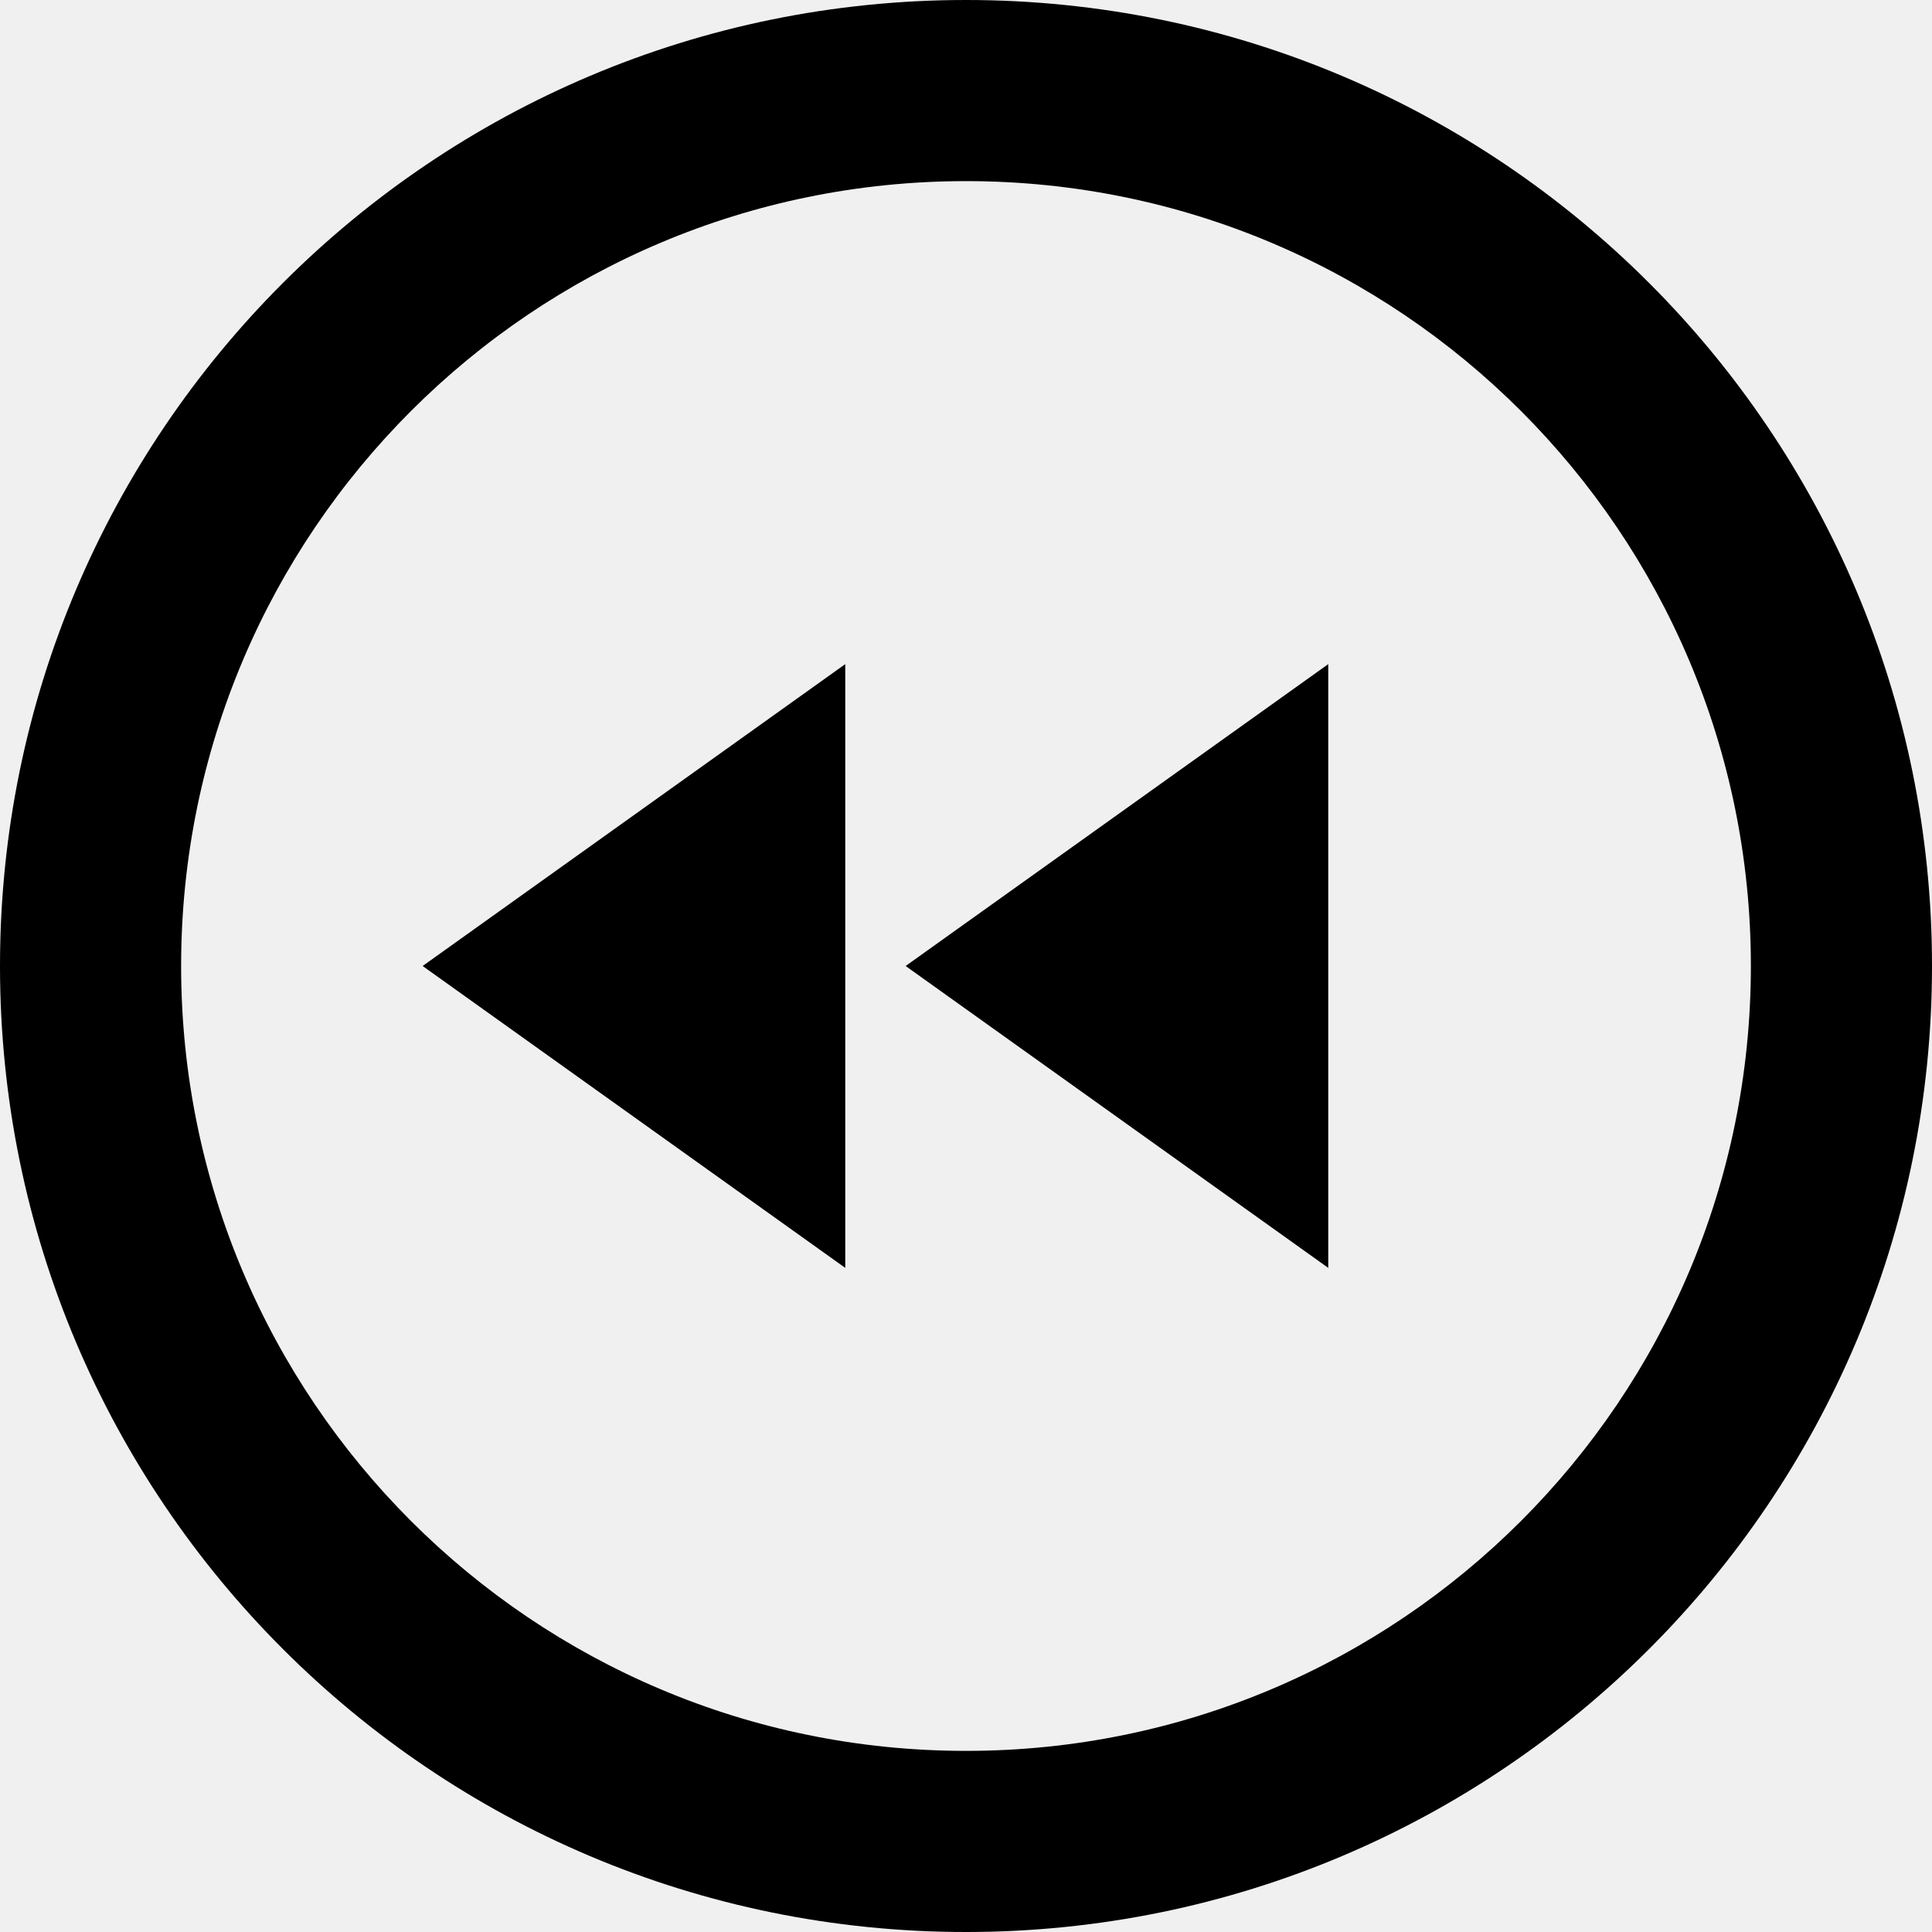
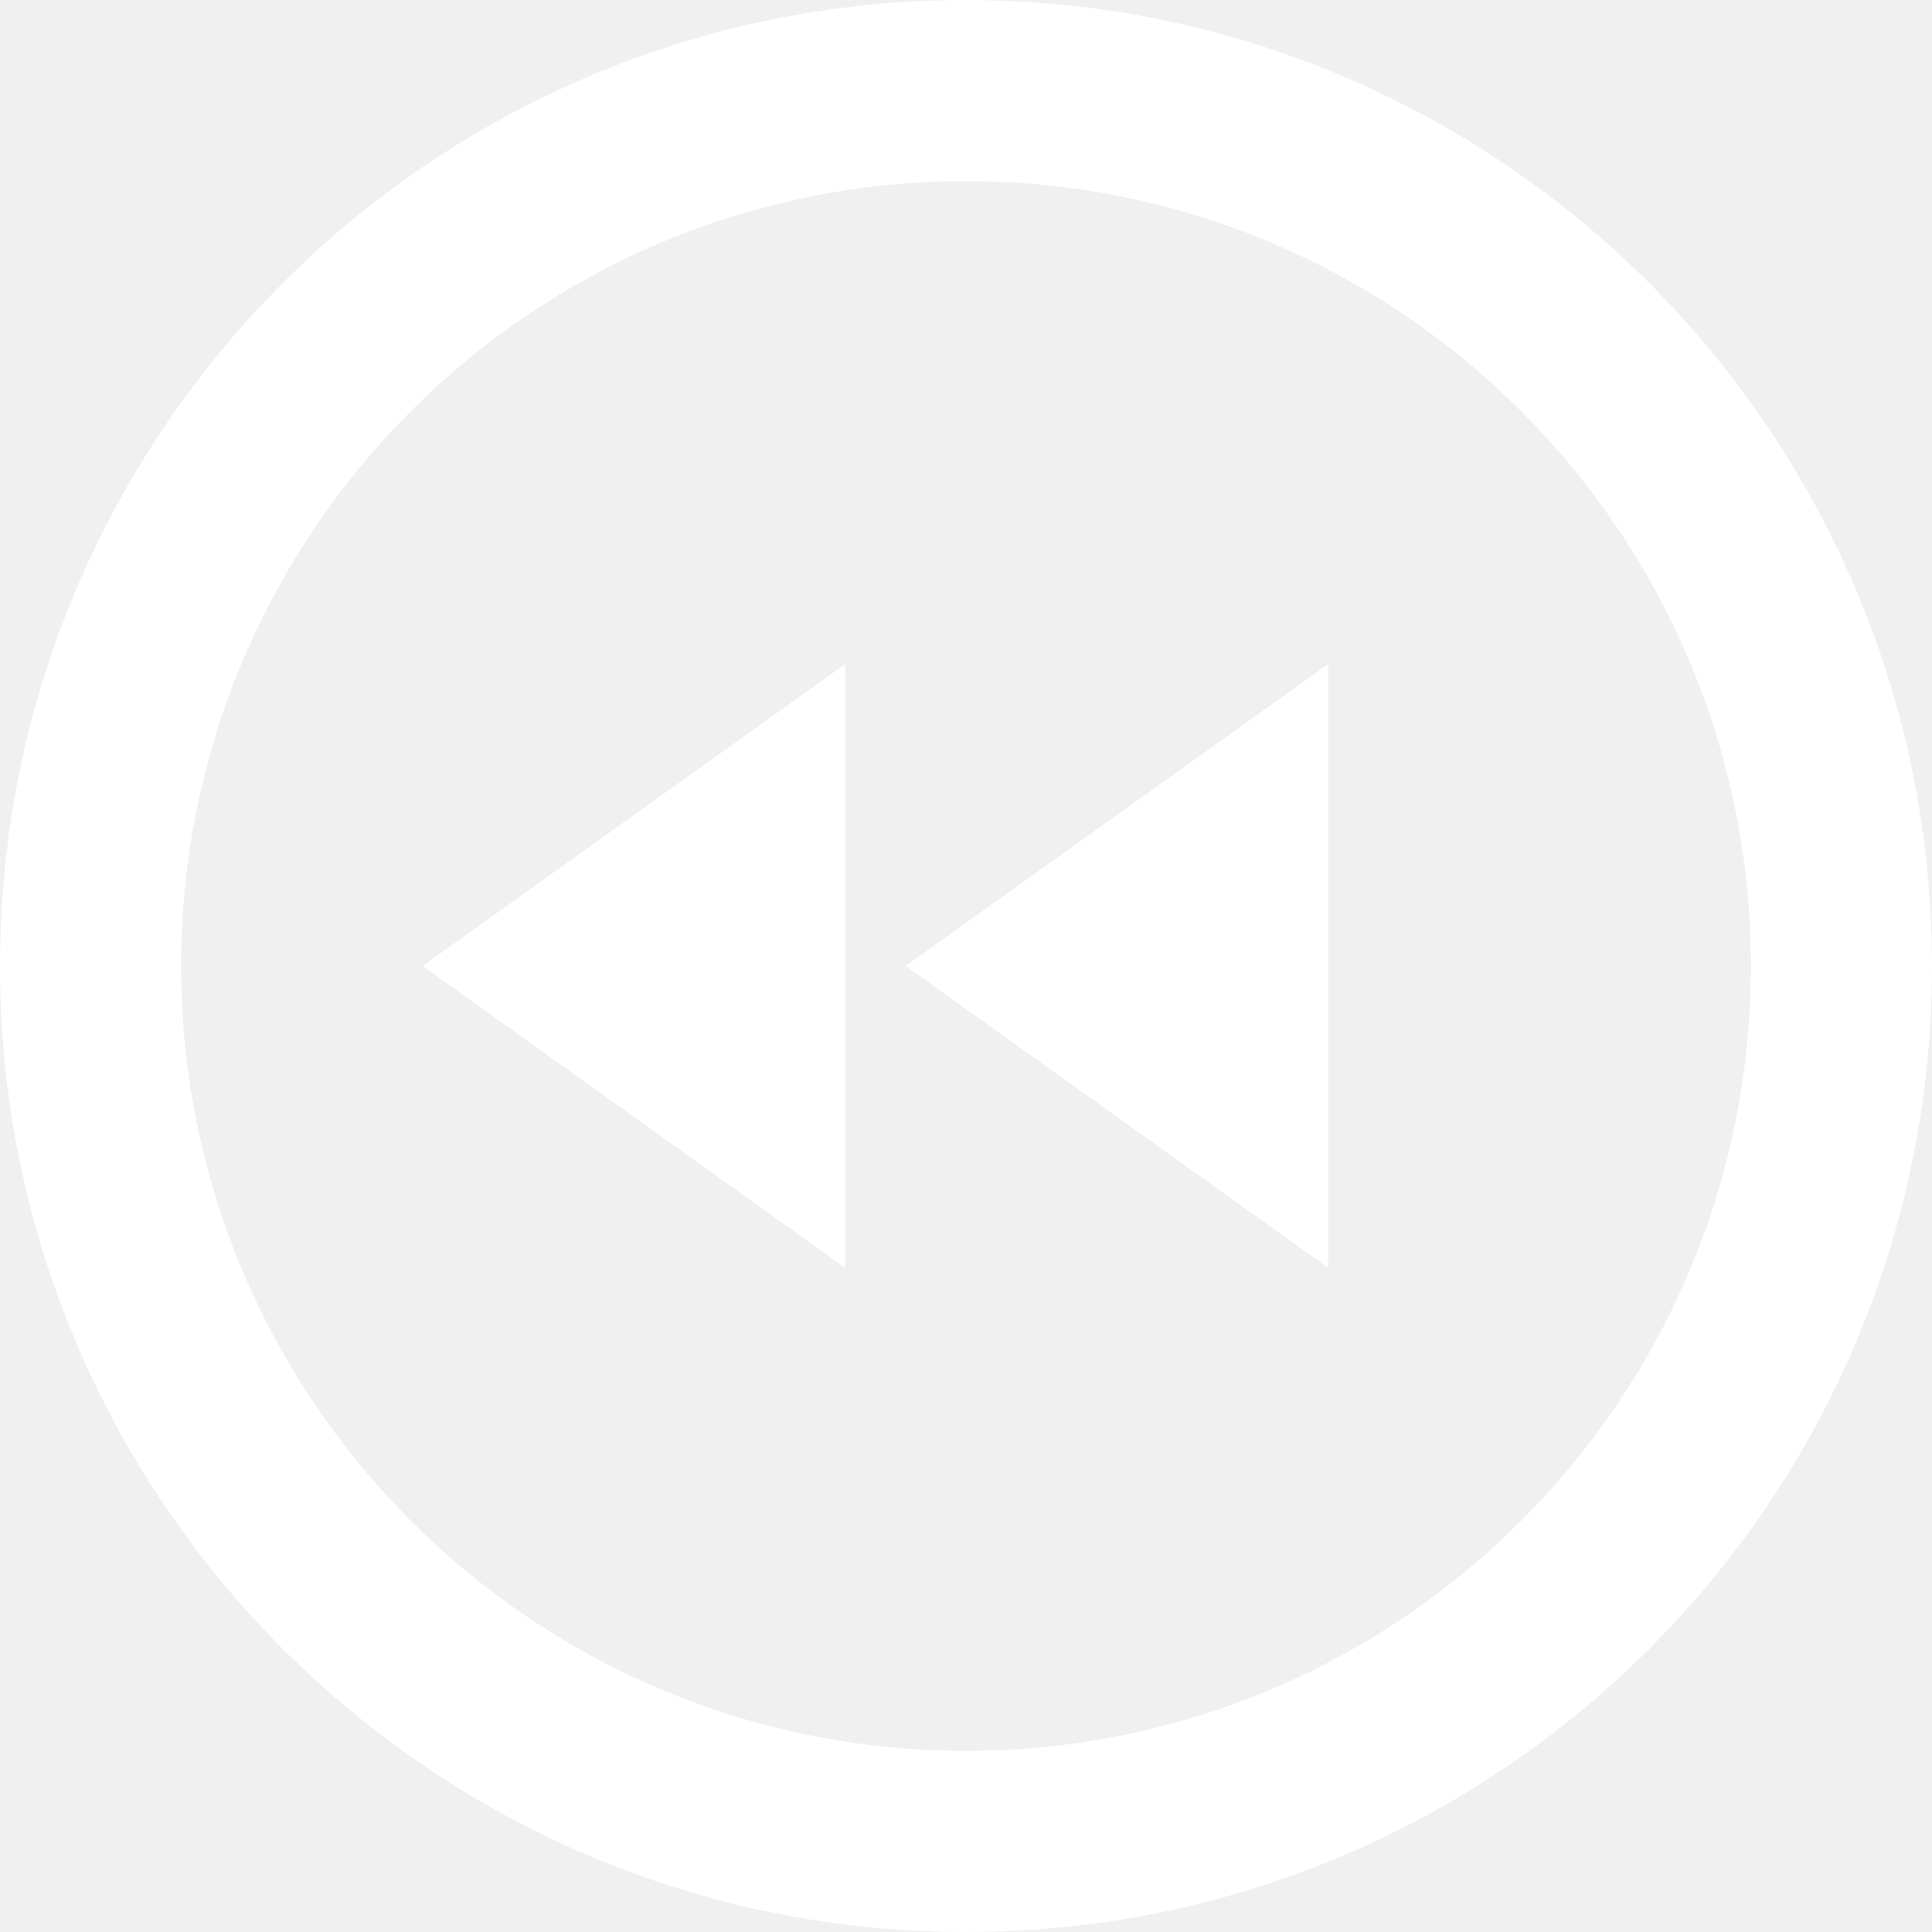
<svg xmlns="http://www.w3.org/2000/svg" version="1.1" width="32" height="32" viewBox="0 0 32 32">
-   <path d="M16 32c8.837 0 16-7.163 16-16s-7.163-16-16-16-16 7.163-16 16 7.163 16 16 16zM16 3c7.18 0 13 5.82 13 13s-5.82 13-13 13-13-5.82-13-13 5.82-13 13-13zM22 21l-7-5 7-5zM14 21l-7-5 7-5z" />
+   <path fill="#fff" d="M16 32c8.837 0 16-7.163 16-16s-7.163-16-16-16-16 7.163-16 16 7.163 16 16 16zM16 3c7.18 0 13 5.82 13 13s-5.82 13-13 13-13-5.82-13-13 5.82-13 13-13zM22 21l-7-5 7-5zM14 21l-7-5 7-5z" />
</svg>
